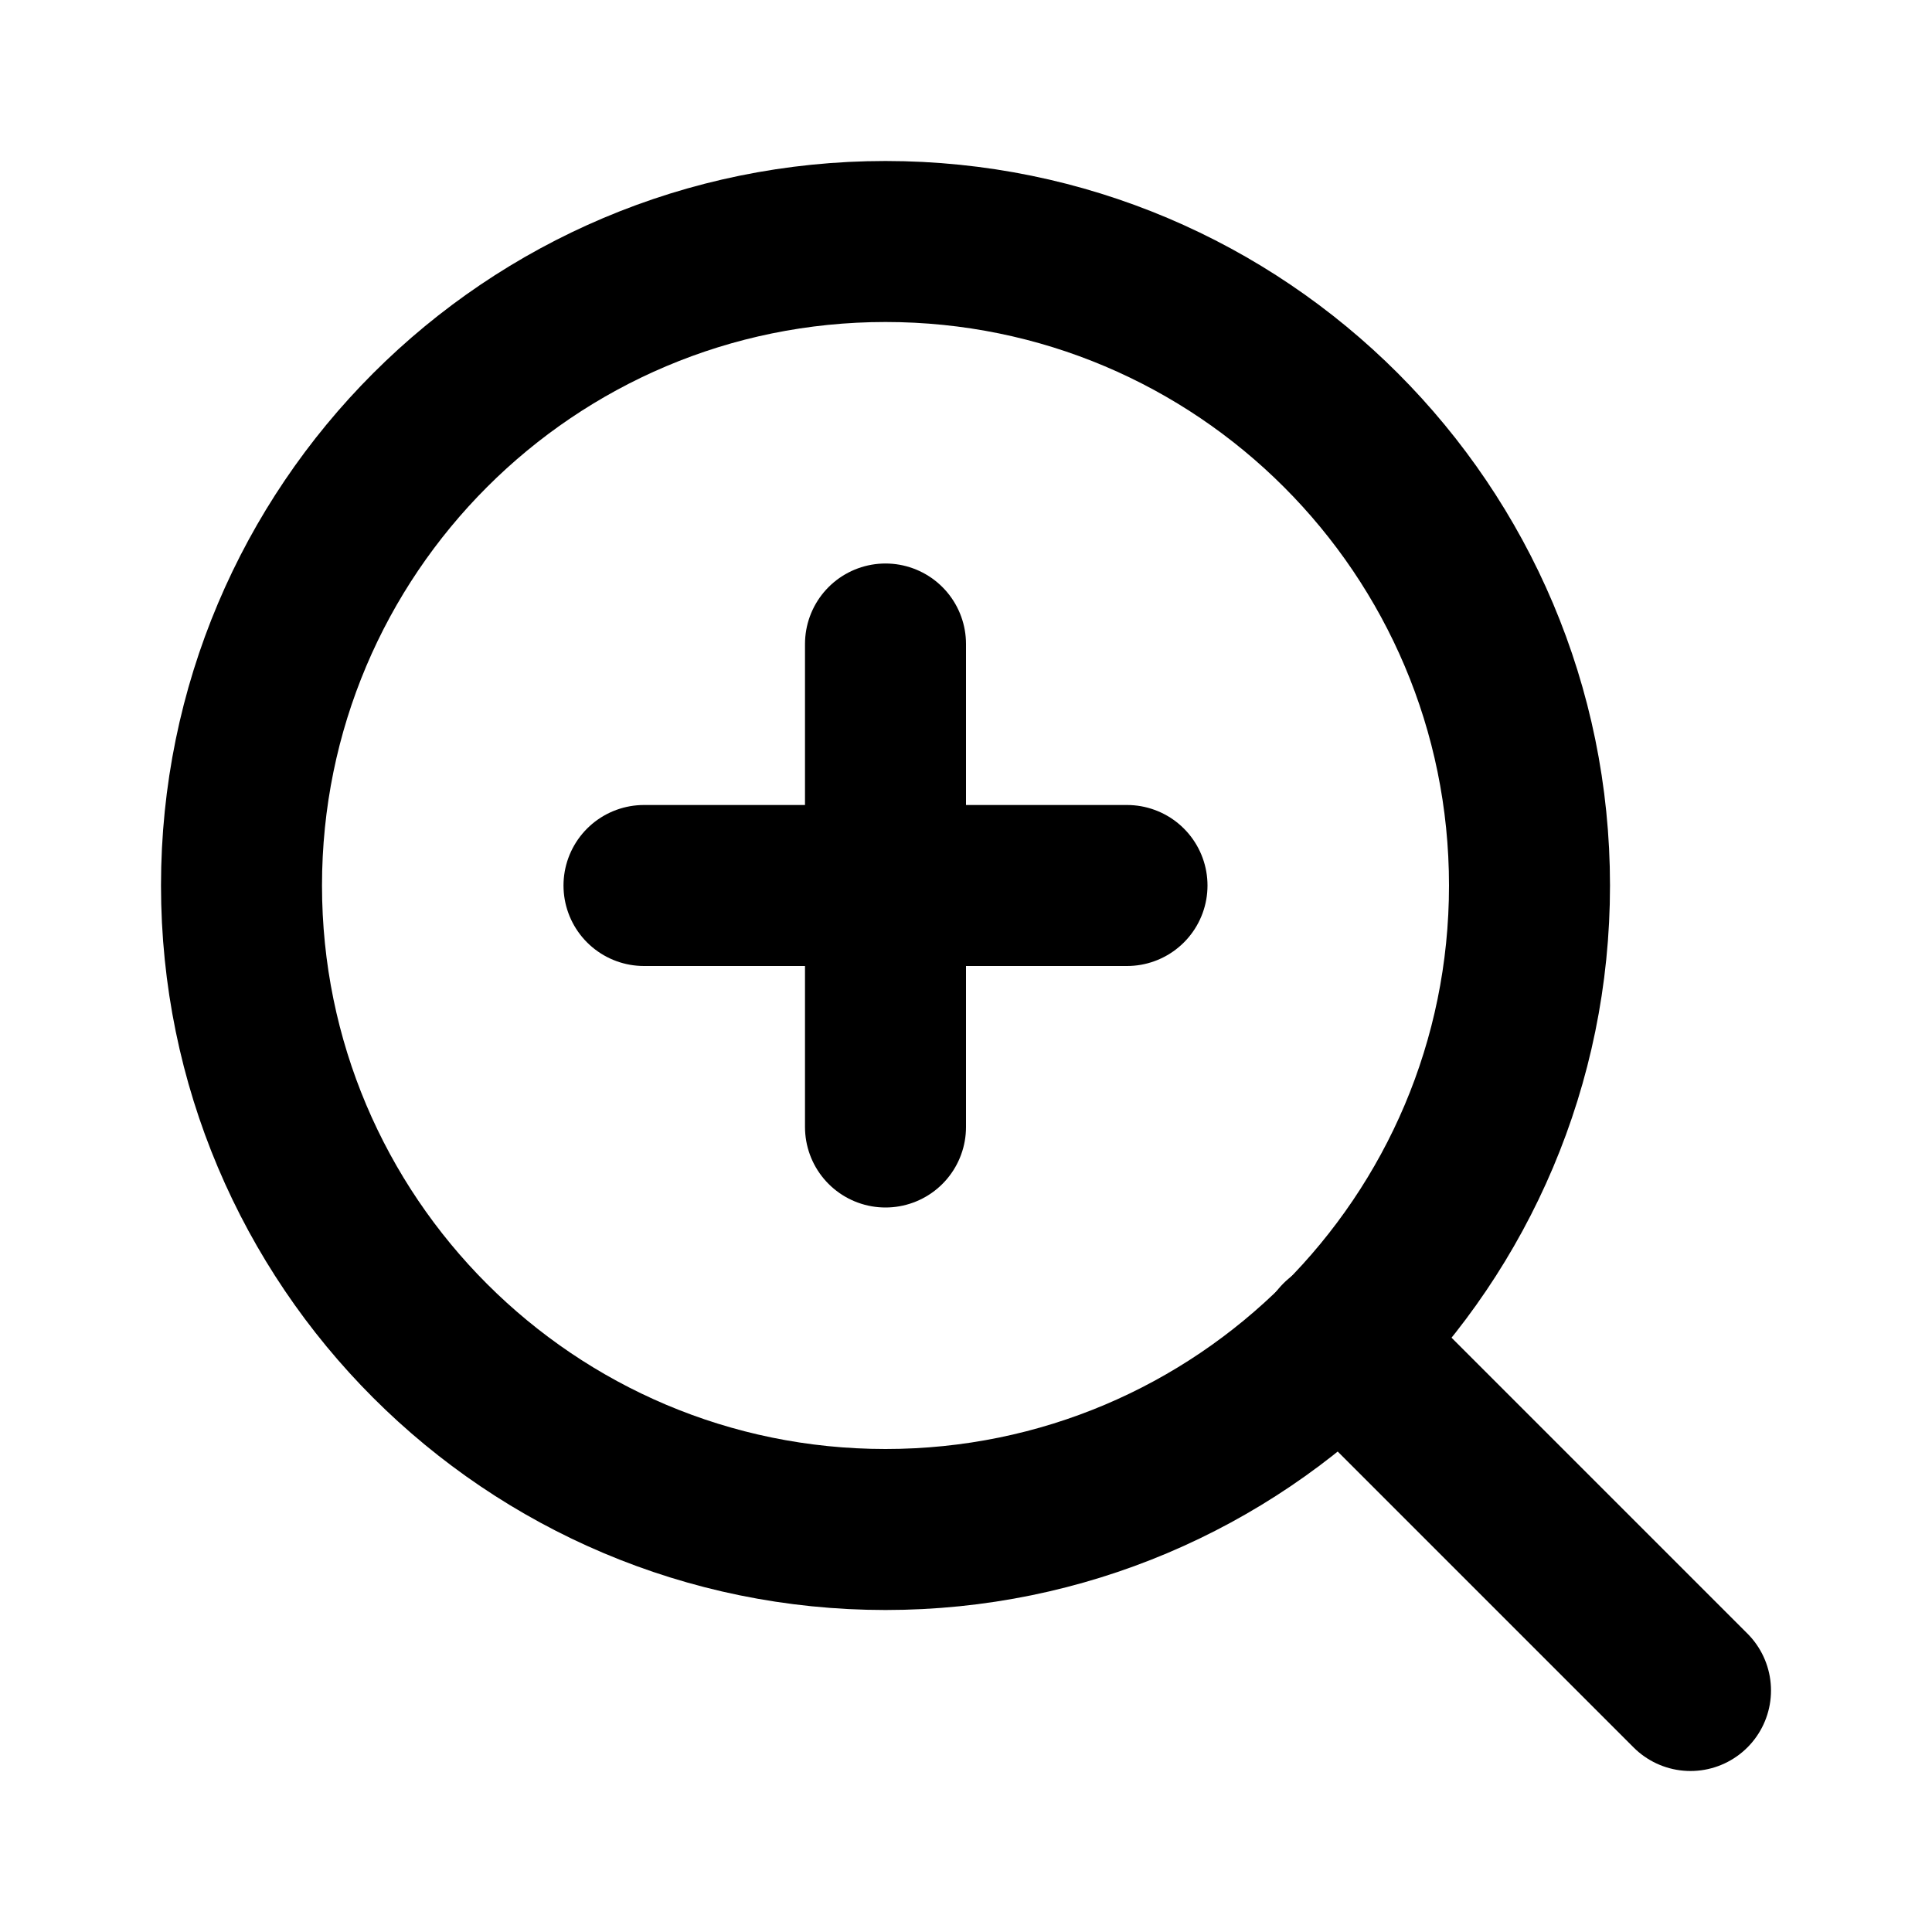
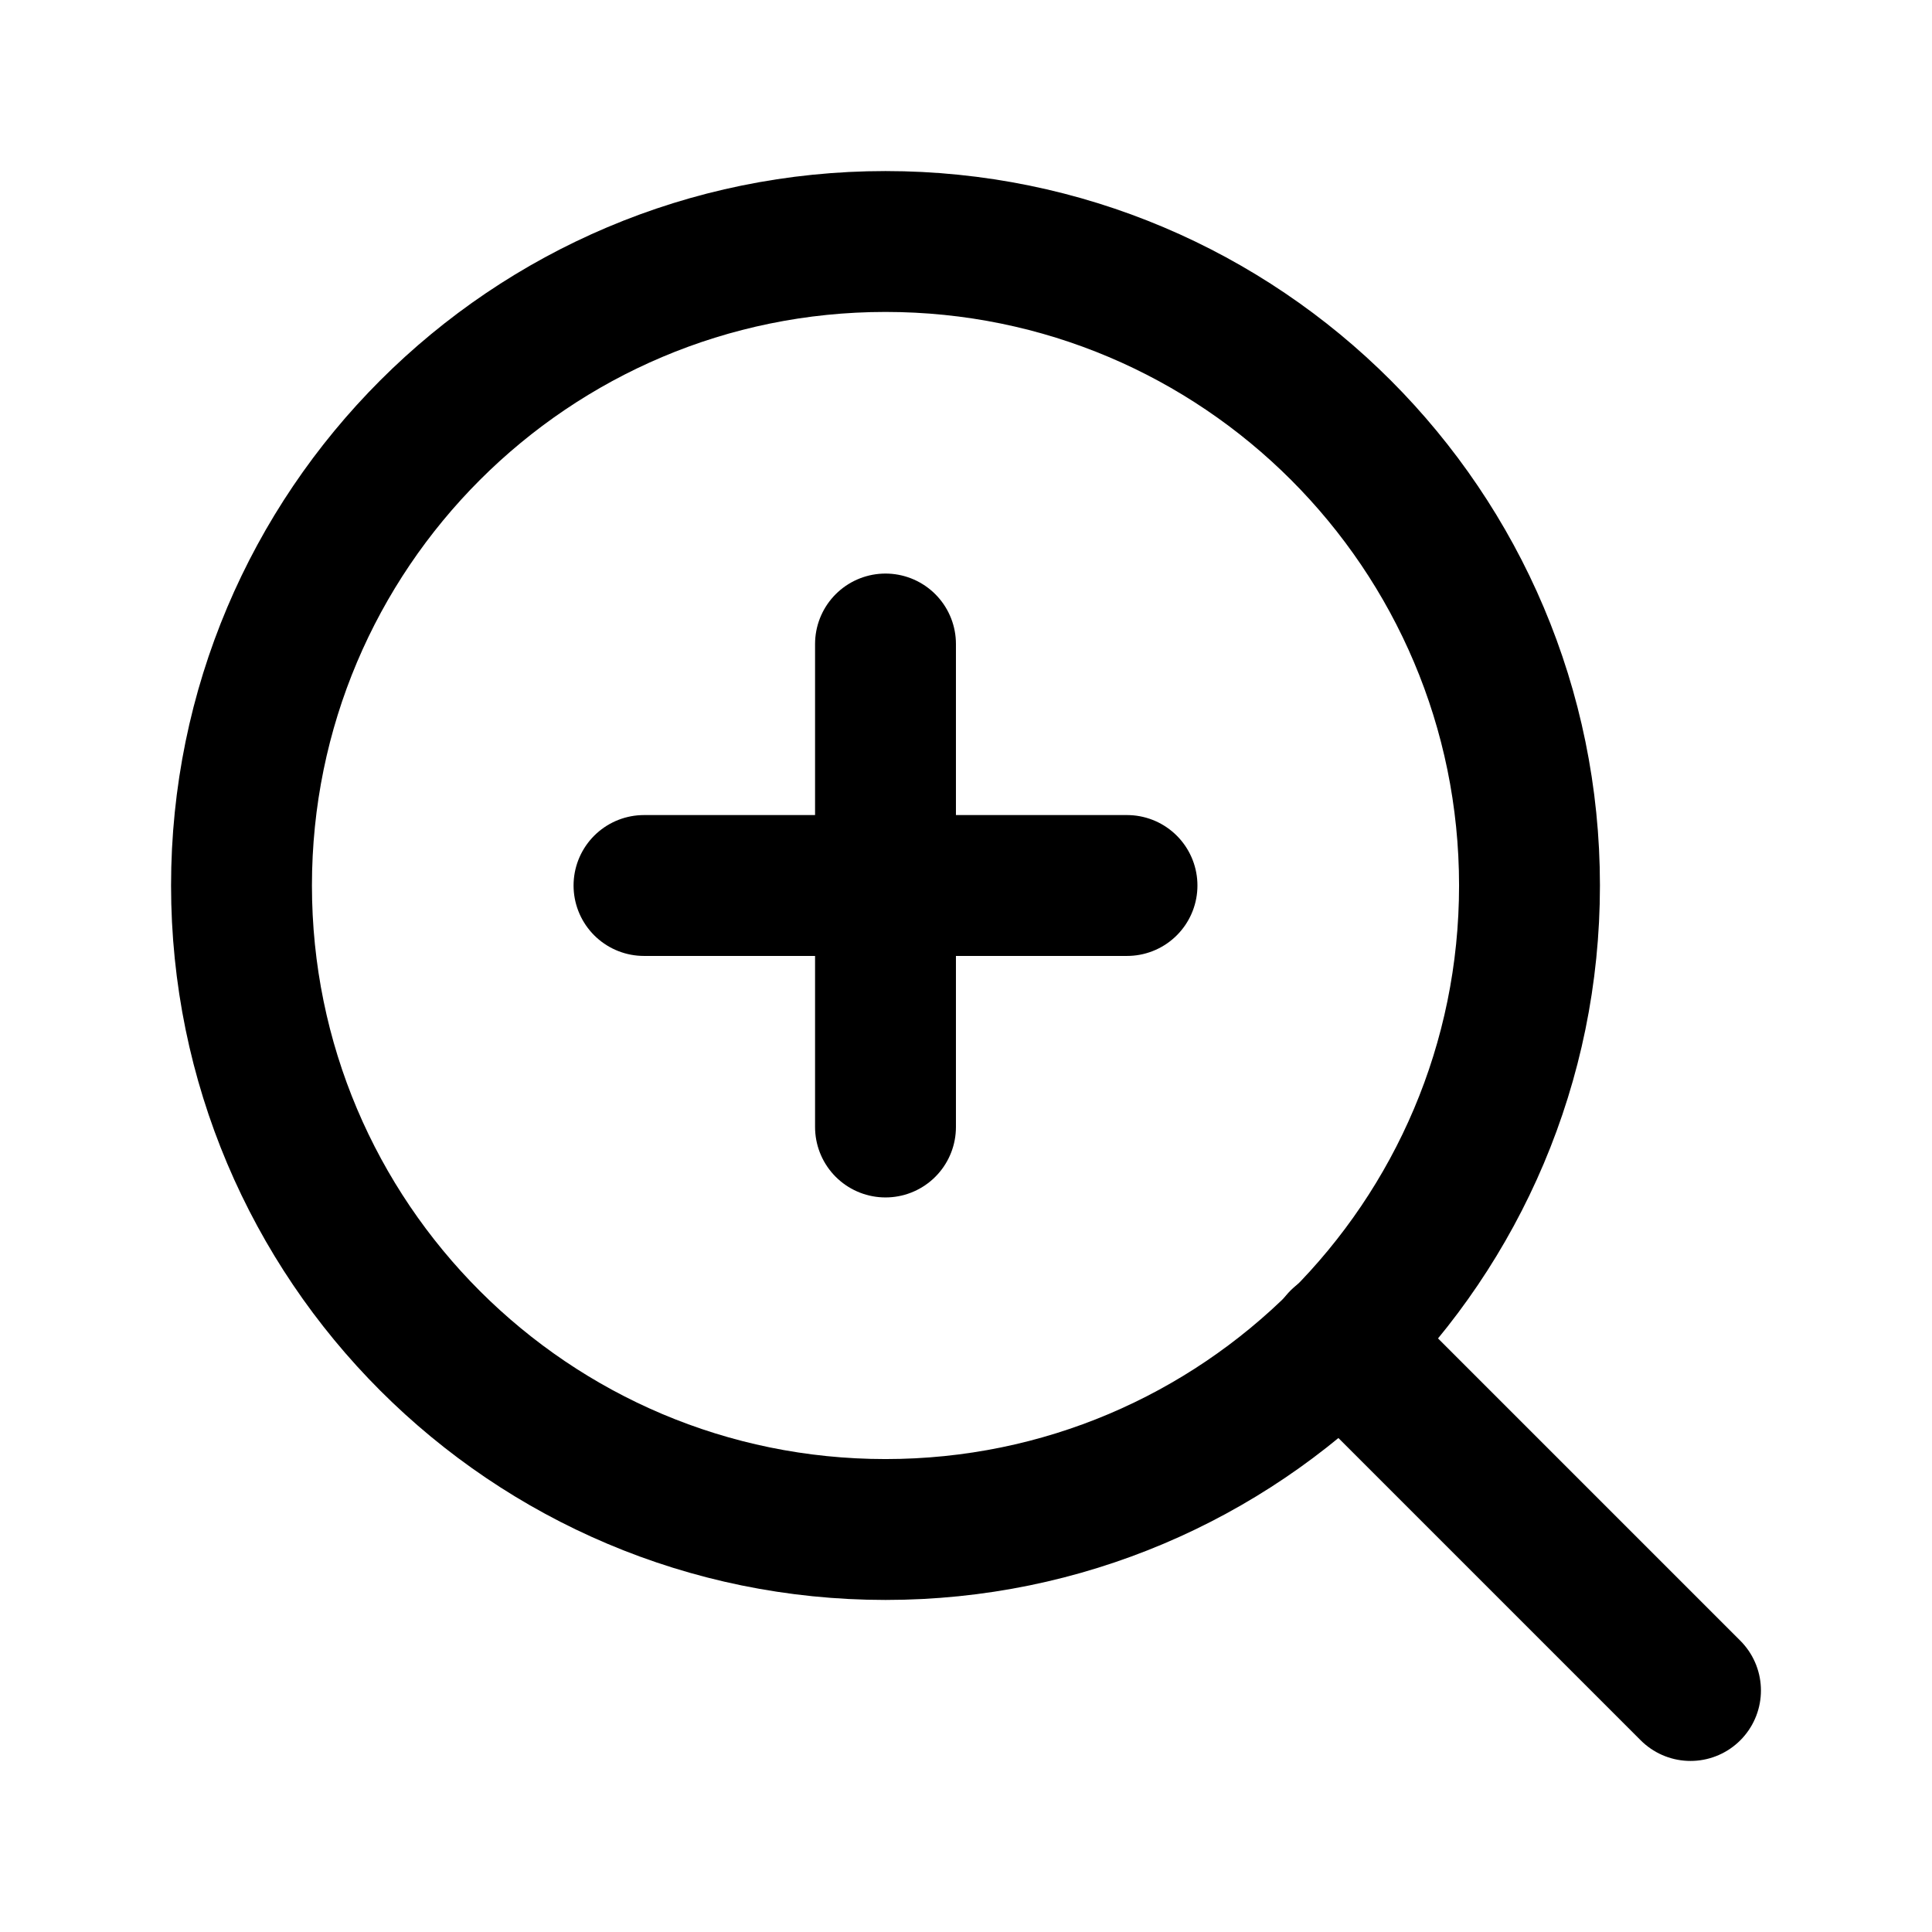
- <svg xmlns="http://www.w3.org/2000/svg" width="24" height="24" viewBox="0 0 24 24" fill="none" stroke="currentColor" stroke-width="2" stroke-linecap="round" stroke-linejoin="round">
+ <svg xmlns="http://www.w3.org/2000/svg" width="24" height="24" viewBox="0 0 24 24" fill="none" stroke="currentColor" stroke-width="1.75" stroke-linecap="round" stroke-linejoin="round">
  <circle cx="11" cy="11" r="8" />
  <line x1="21" x2="16.65" y1="21" y2="16.65" />
  <line x1="11" x2="11" y1="8" y2="14" />
  <line x1="8" x2="14" y1="11" y2="11" />
</svg>
